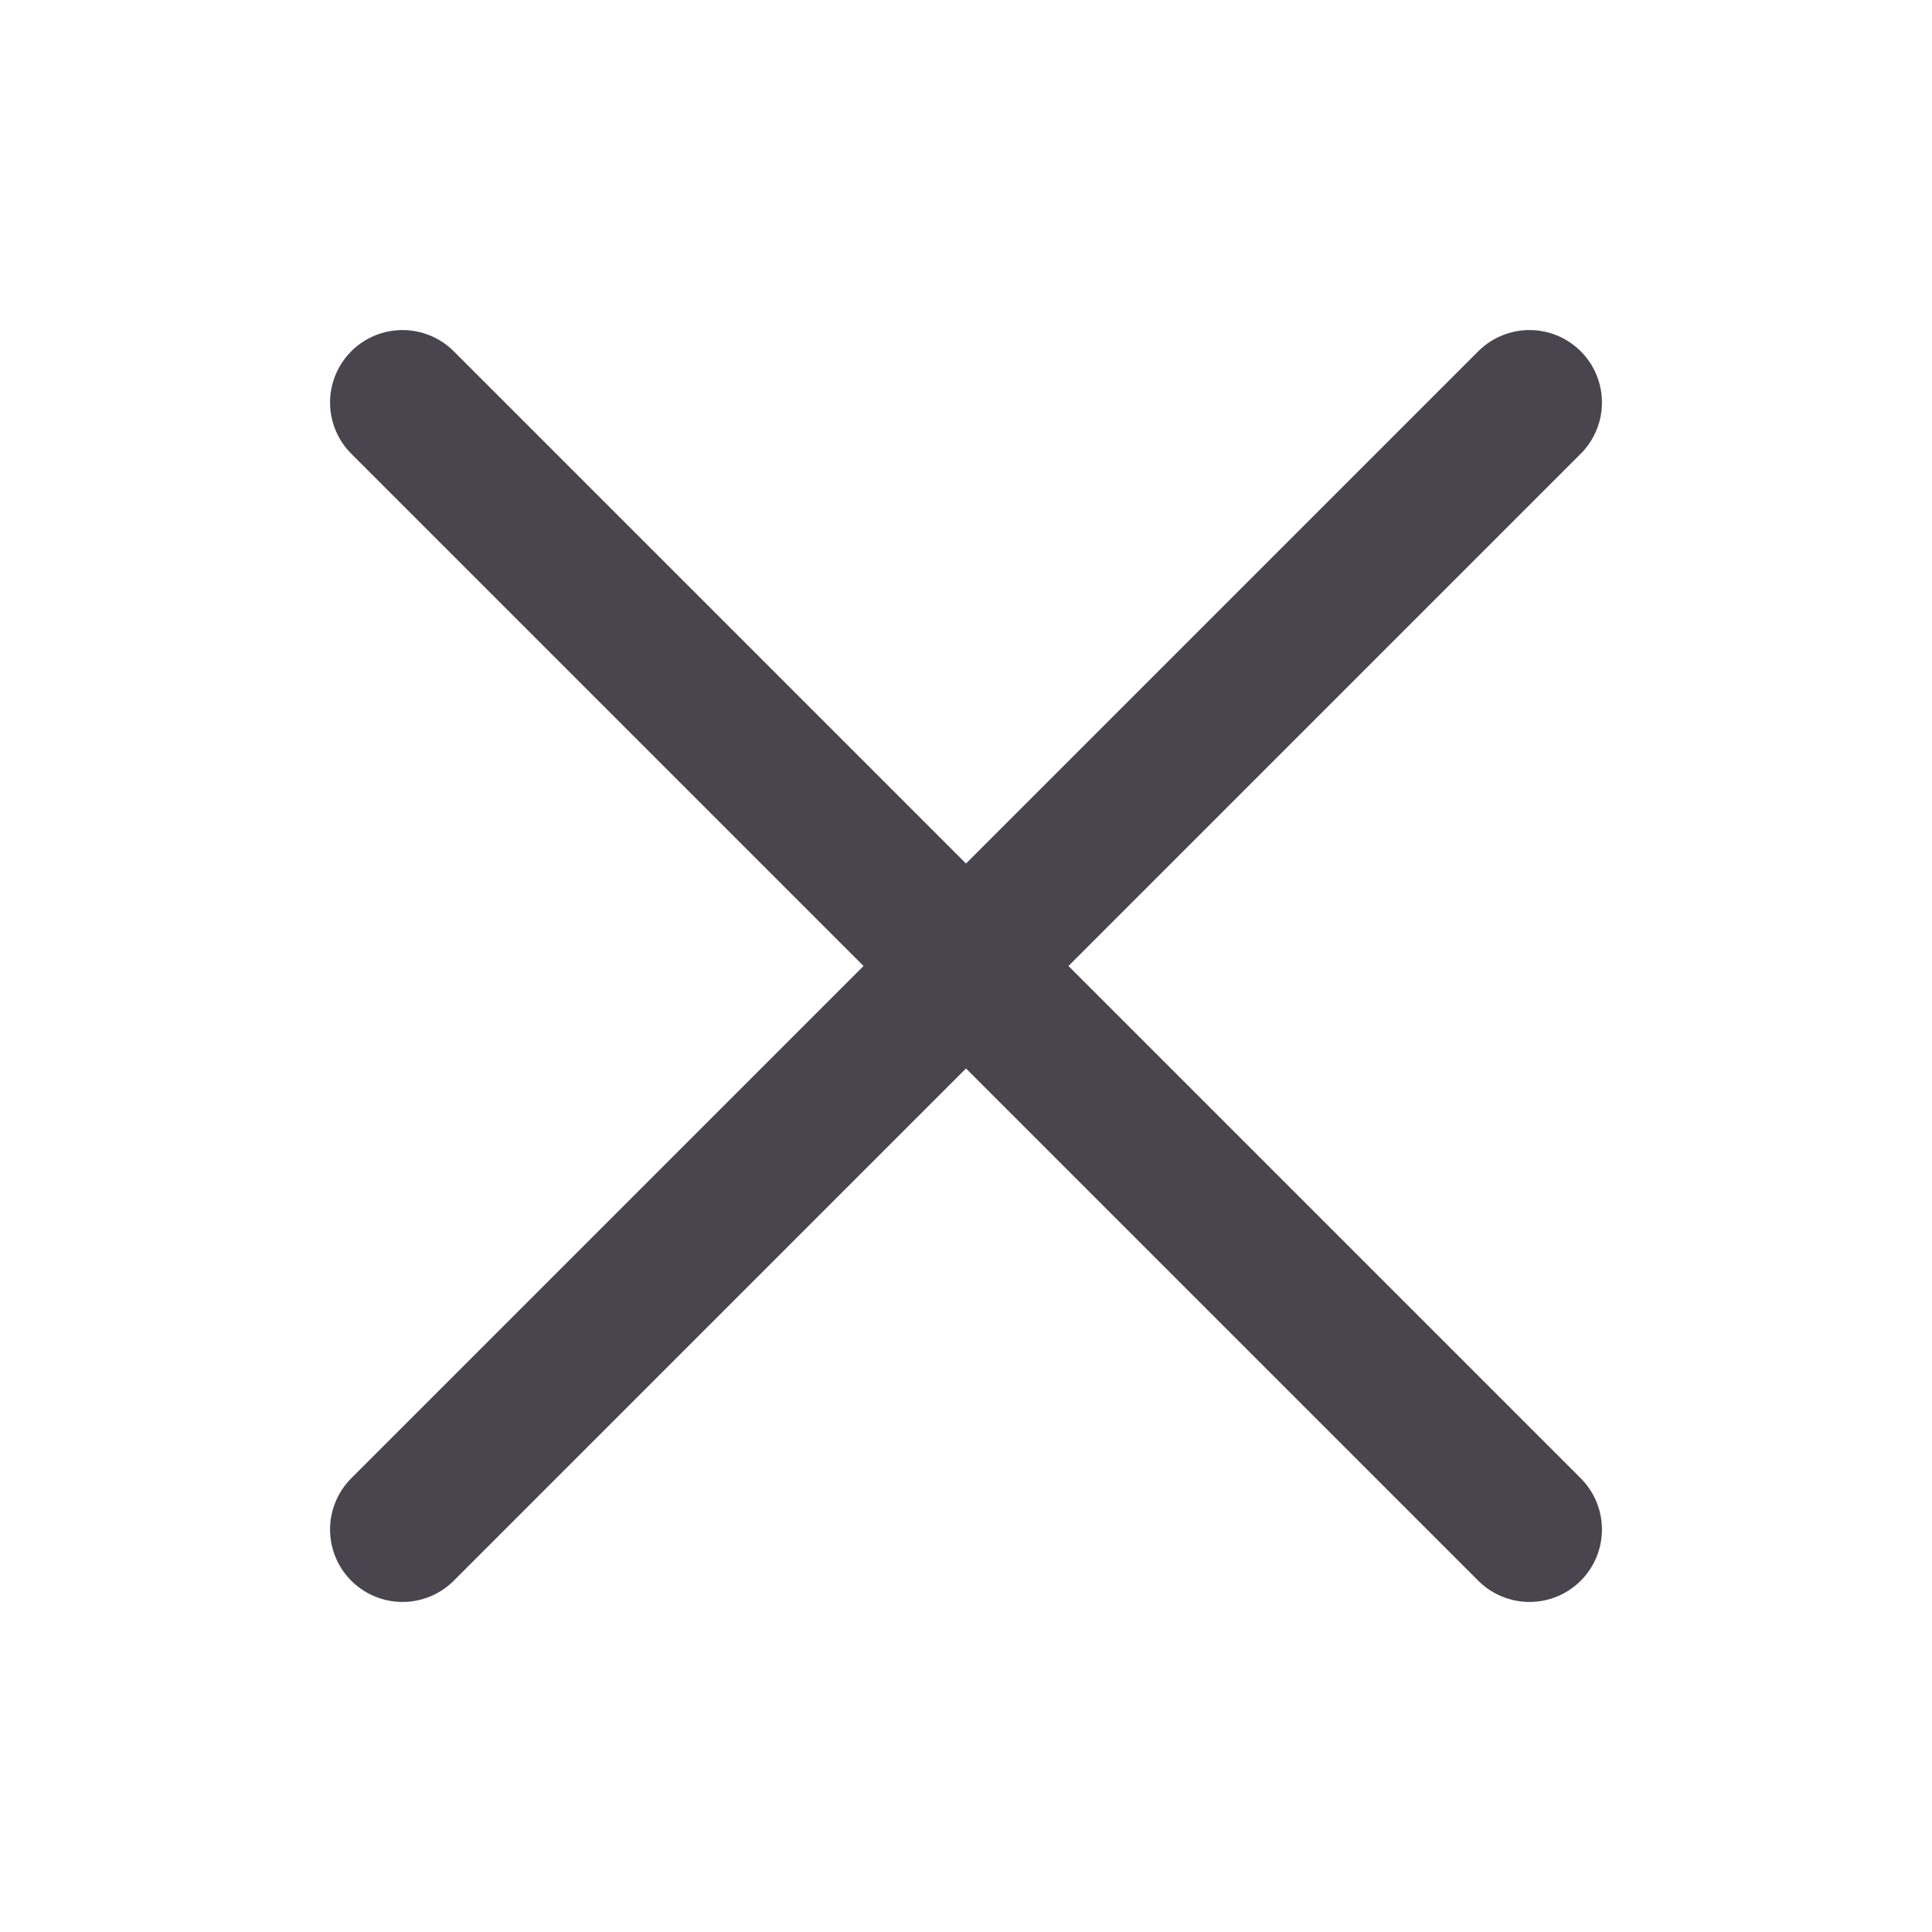
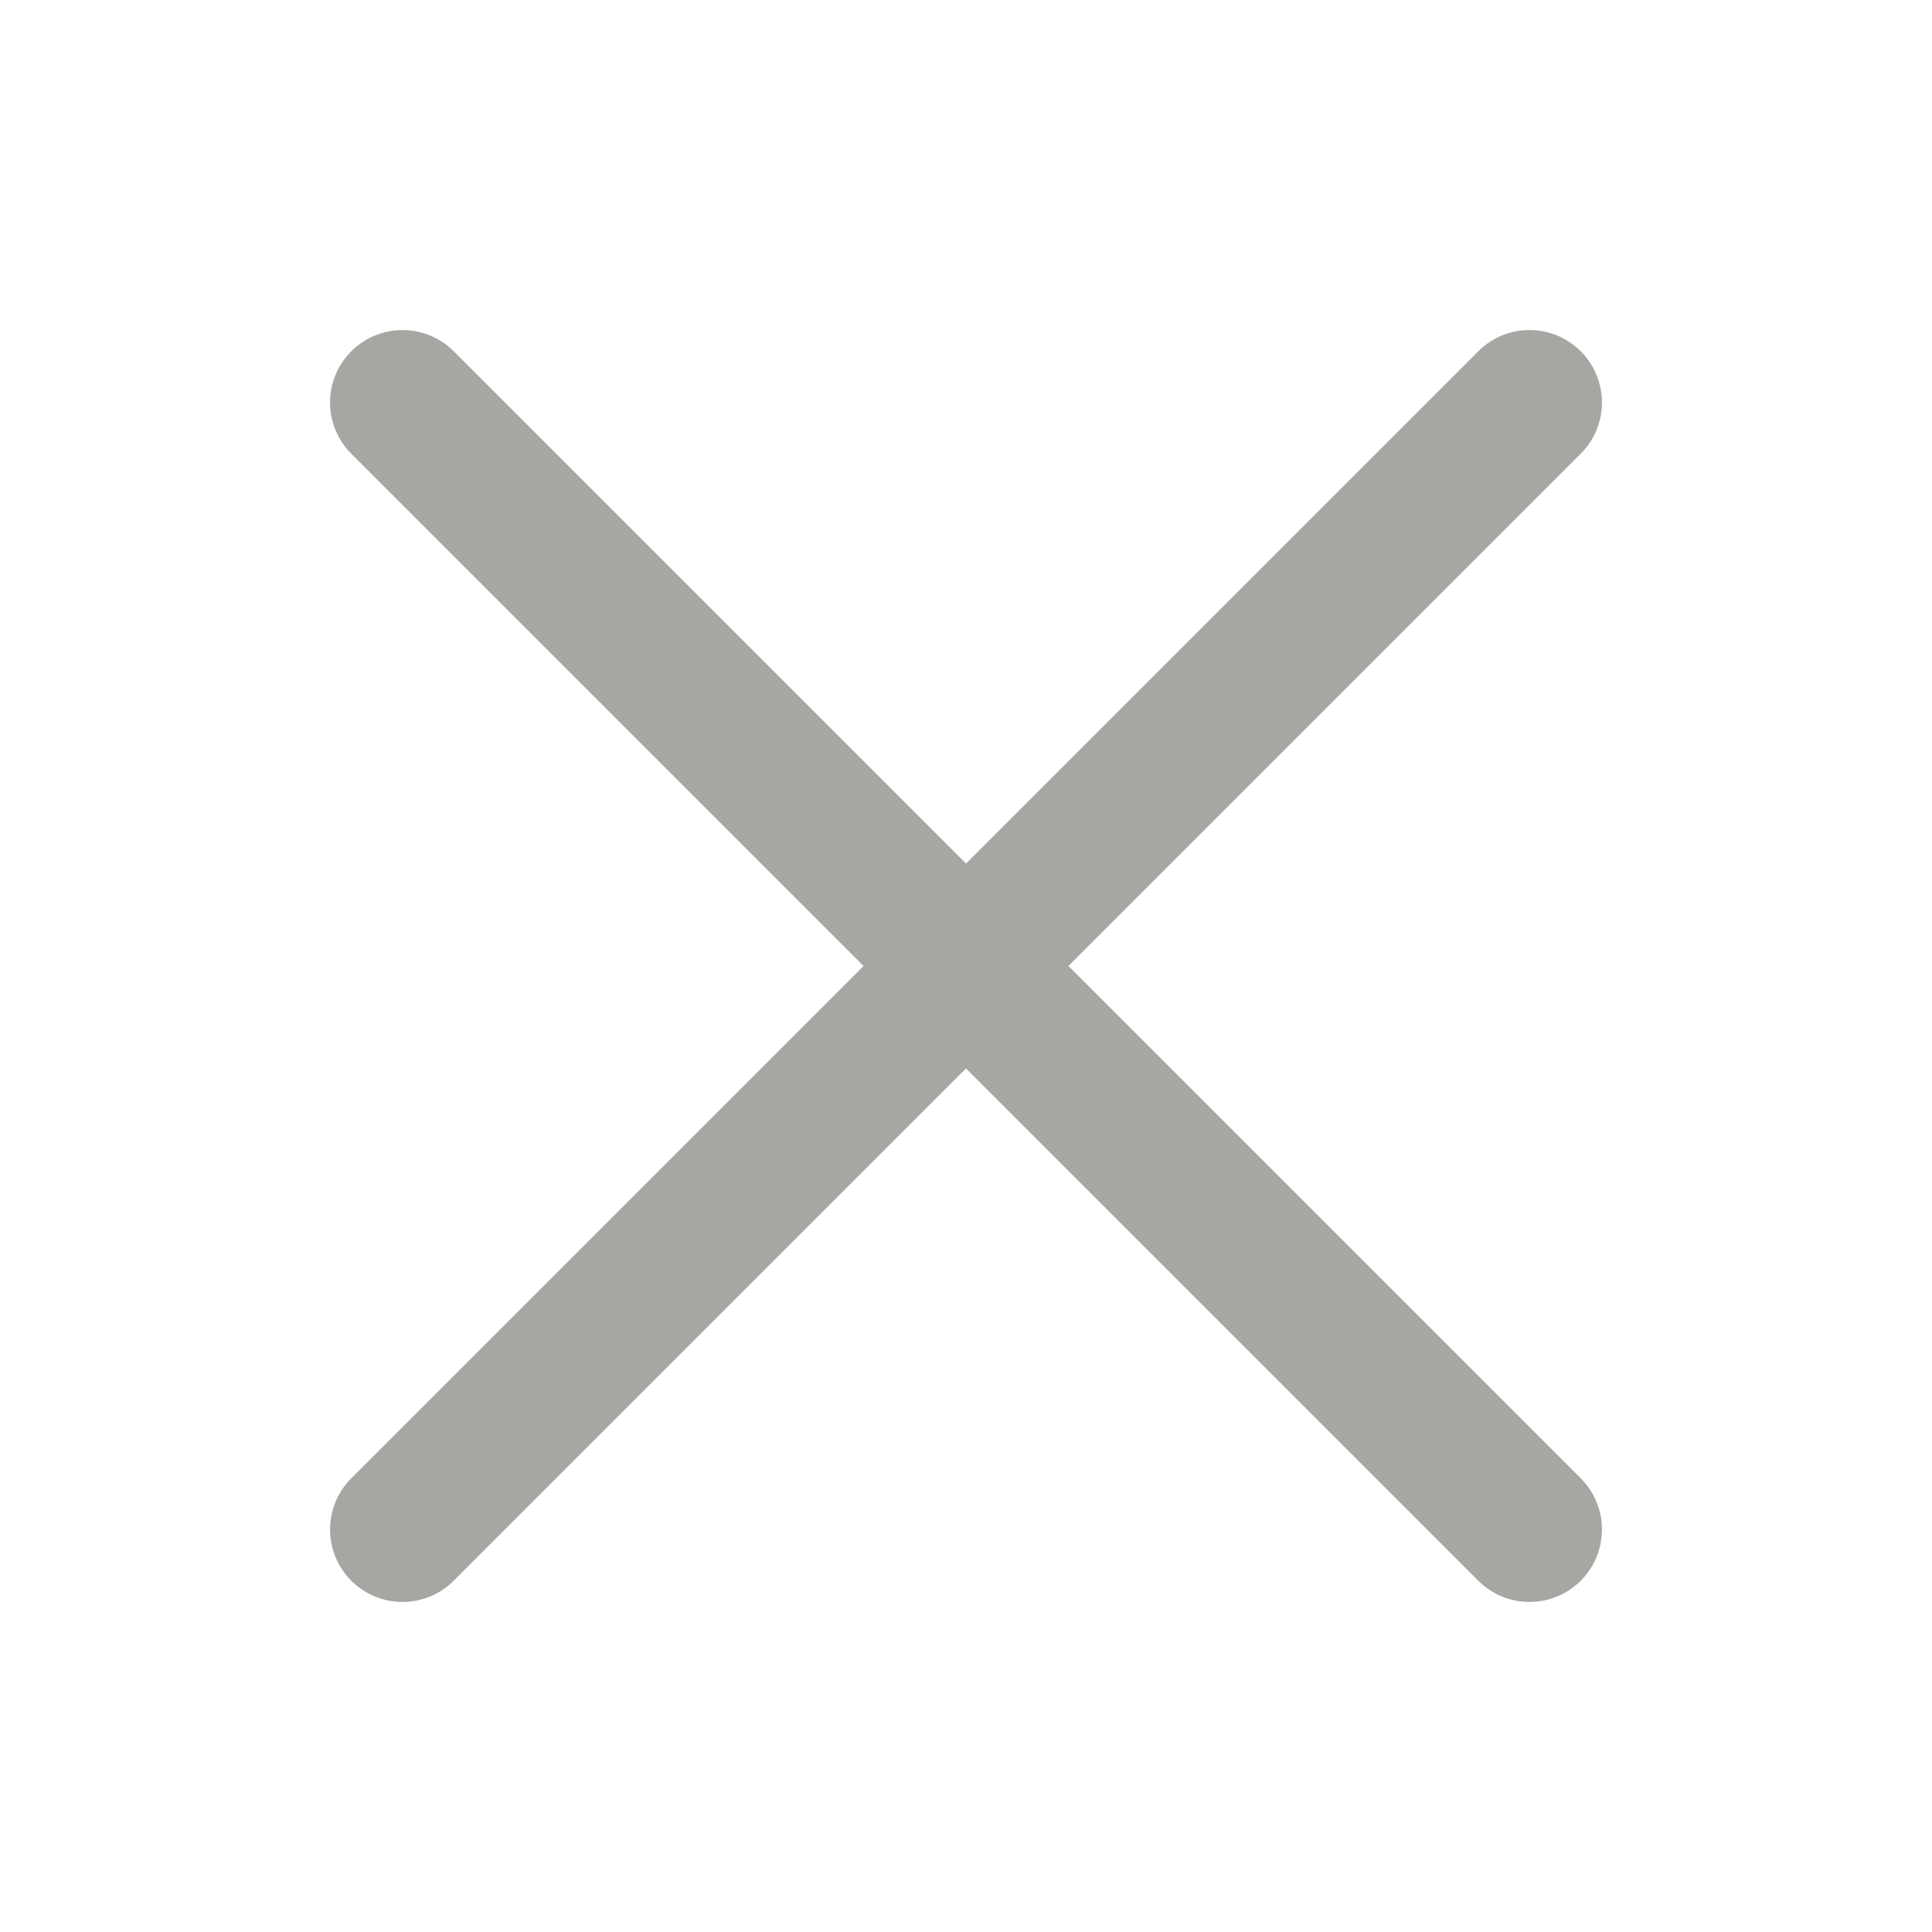
<svg xmlns="http://www.w3.org/2000/svg" width="24" height="24" viewBox="0 0 24 24">
-   <path d="m5 5 14 14M19 5 5 19" stroke="#49454F" stroke-width="1.8" stroke-linecap="round" stroke-linejoin="round" fill="none" />
+   <path d="m5 5 14 14M19 5 5 19" stroke="#A8A6A3" stroke-width="1.8" stroke-linecap="round" stroke-linejoin="round" fill="none" />
</svg>
